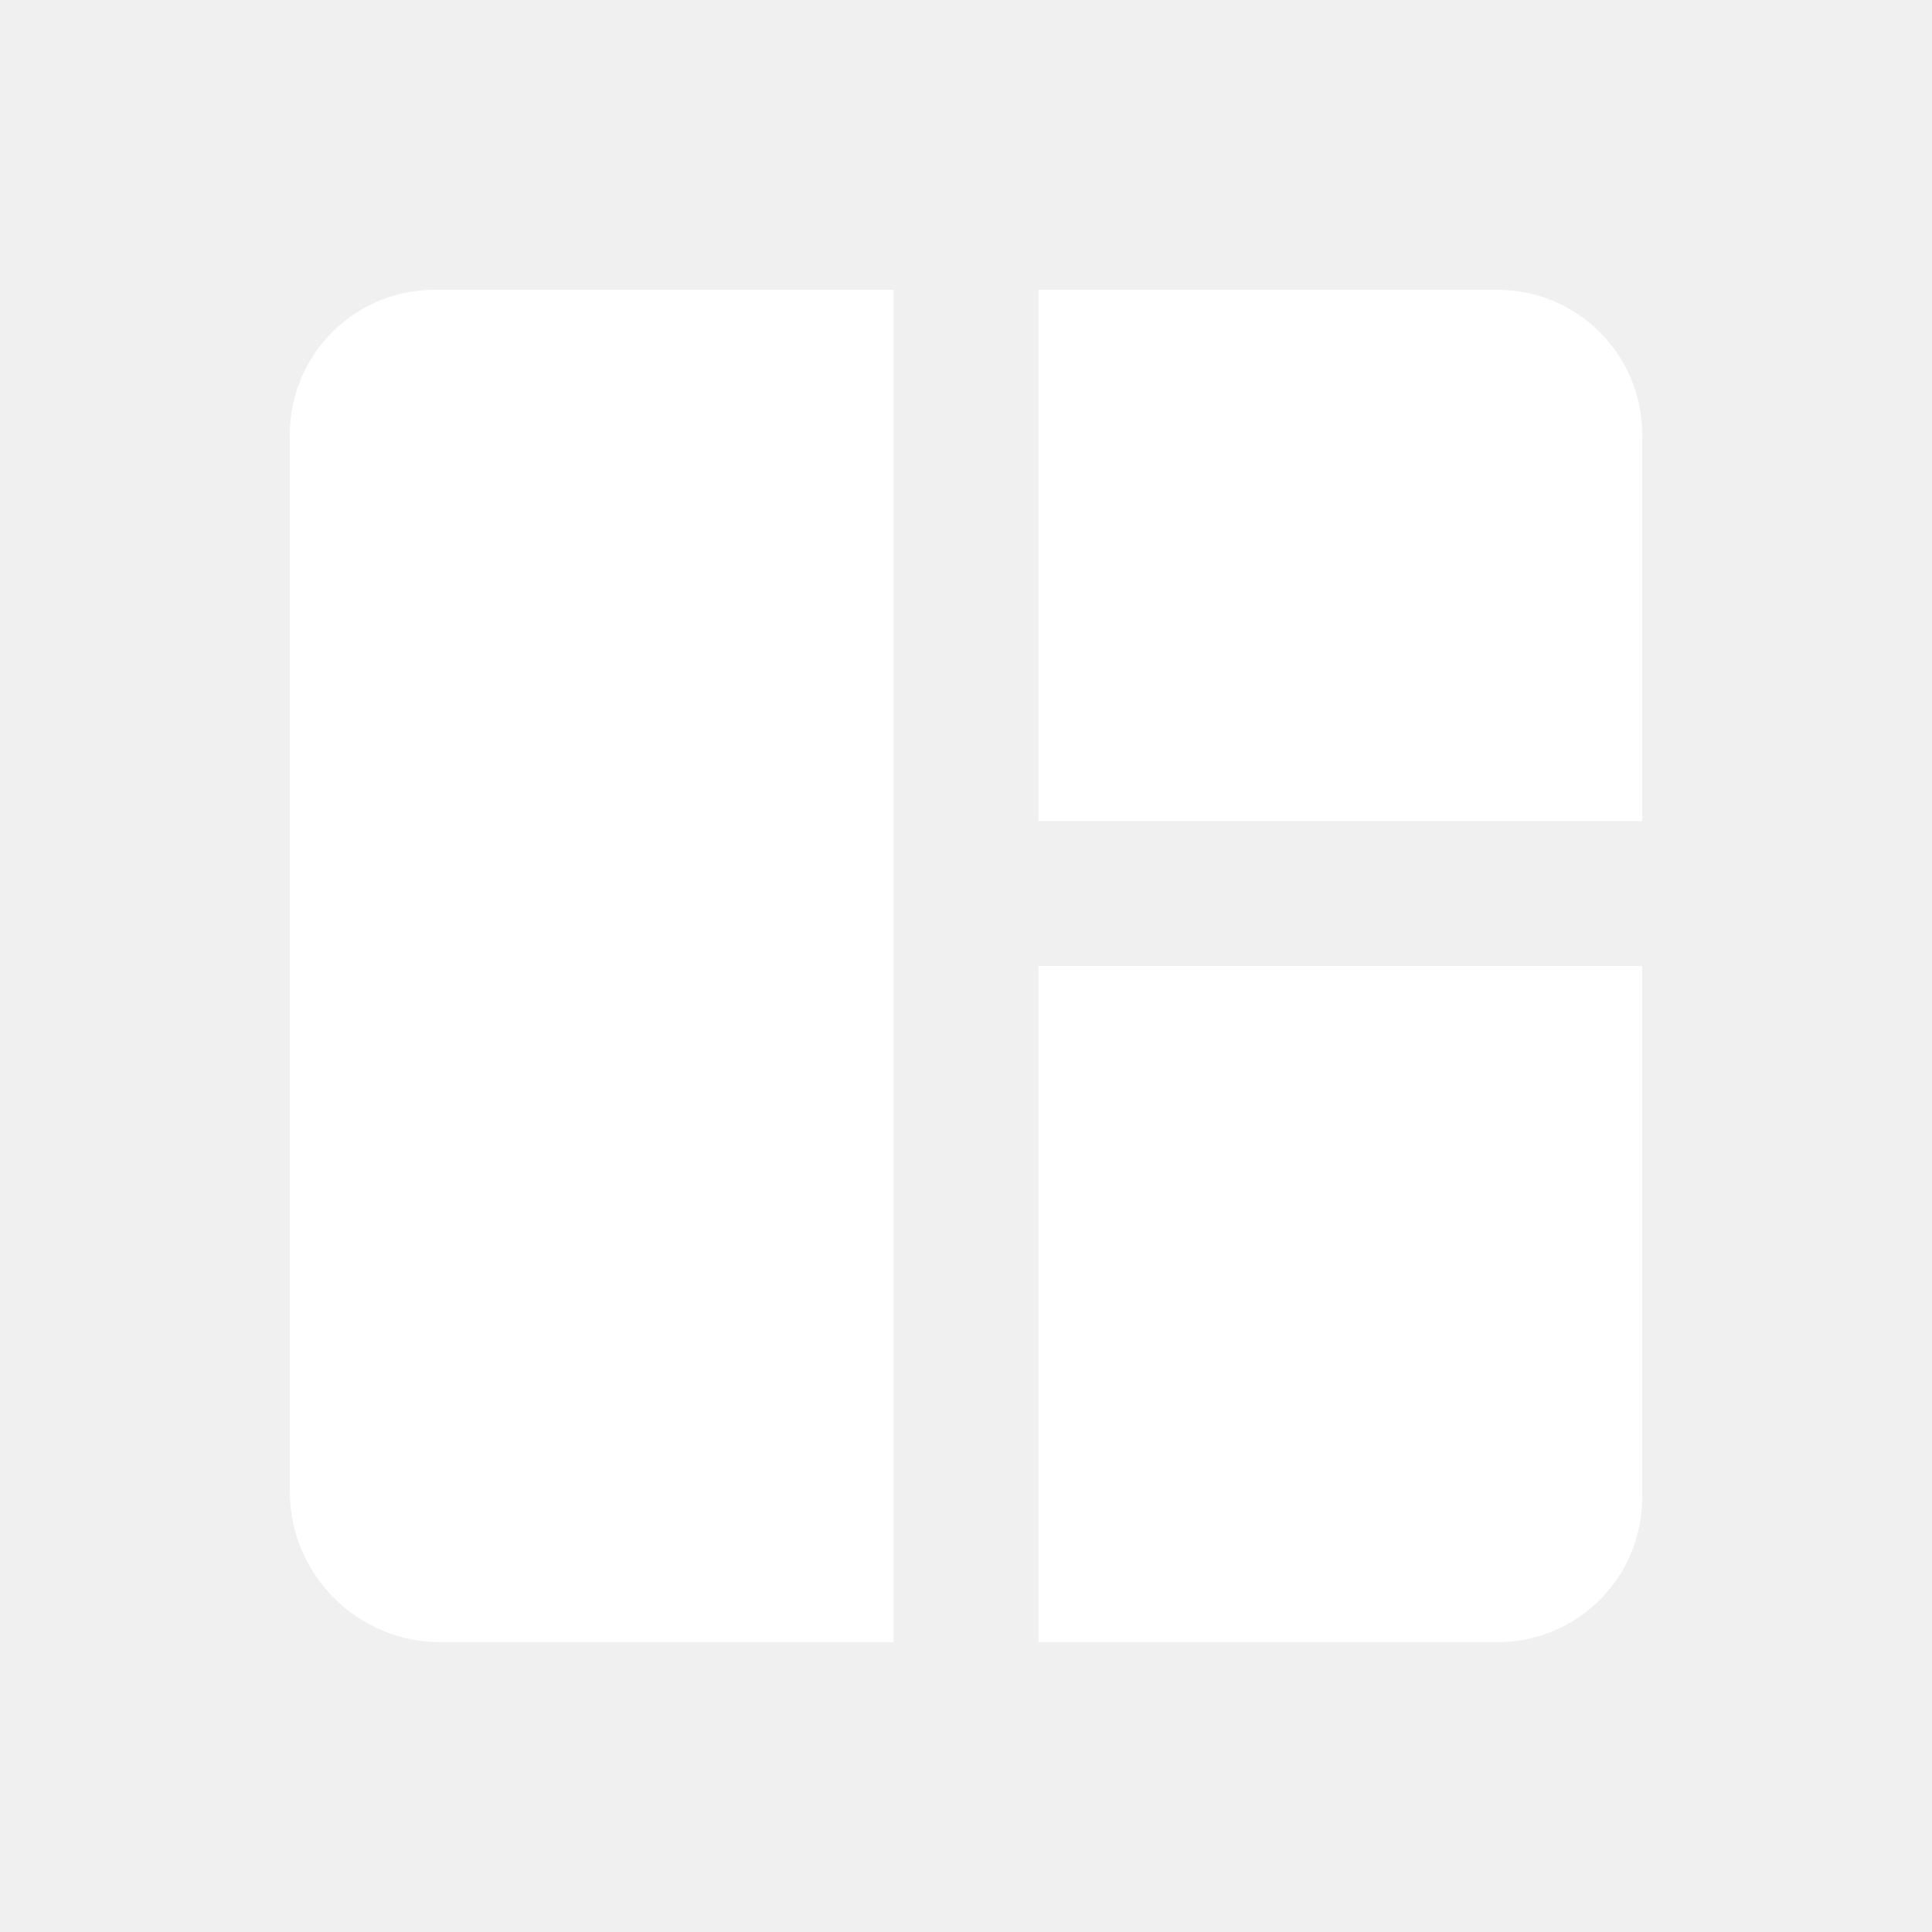
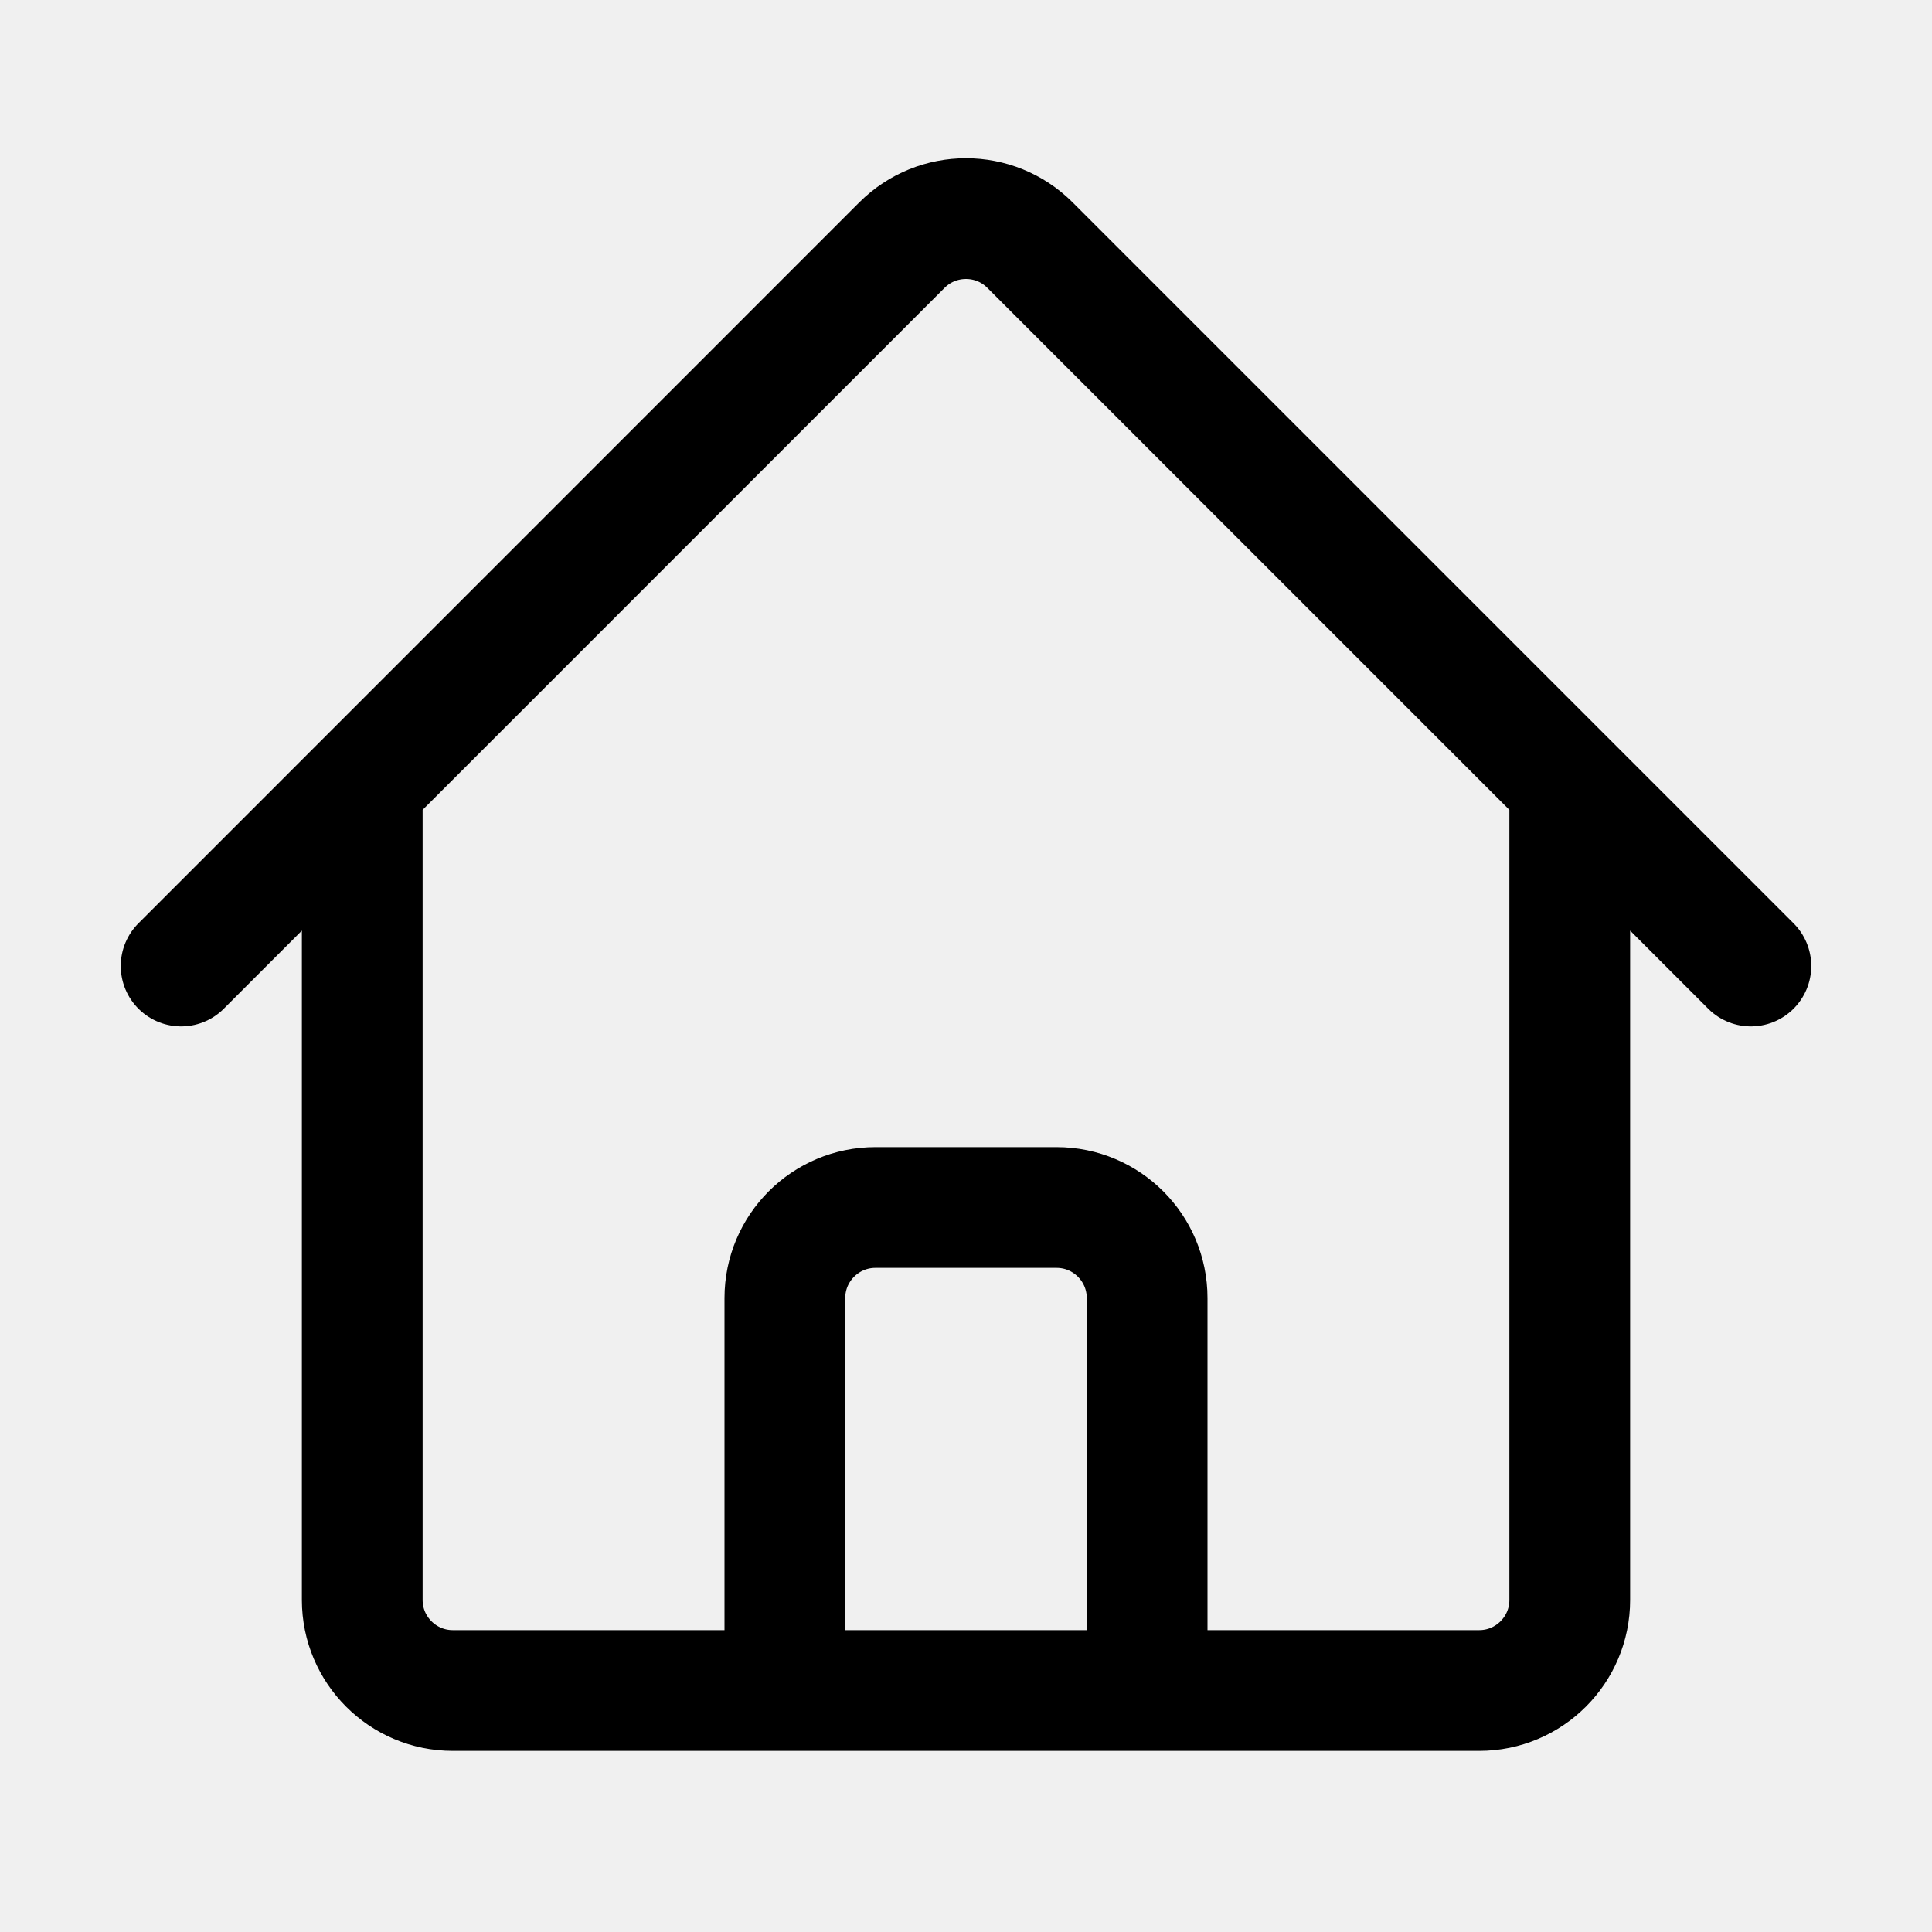
- <svg xmlns="http://www.w3.org/2000/svg" enable-background="new 0 0 20 20" height="36px" viewBox="0 0 20 20" width="36px" fill="#FFFFFF">
-   <rect fill="none" height="20" width="20" />
-   <path d="M10.75,10H17v5.5c0,0.83-0.67,1.5-1.5,1.5h-4.75V10z M4.5,3C3.67,3,3,3.67,3,4.5v10.94C3,16.3,3.7,17,4.56,17h4.69V3H4.5z M17,8.5v-4C17,3.67,16.33,3,15.5,3h-4.75v5.5H17z" />
+ <svg xmlns="http://www.w3.org/2000/svg" fill="none" viewBox="0 0 24 24" stroke-width="1.5" stroke="currentColor" class="w-6 h-6">
+   <path stroke-linecap="round" stroke-linejoin="round" d="M2.25 12l8.954-8.955c.44-.439 1.152-.439 1.591 0L21.75 12M4.5 9.75v10.125c0 .621.504 1.125 1.125 1.125H9.75v-4.875c0-.621.504-1.125 1.125-1.125h2.25c.621 0 1.125.504 1.125 1.125V21h4.125c.621 0 1.125-.504 1.125-1.125V9.75M8.25 21h8.25" />
</svg>
